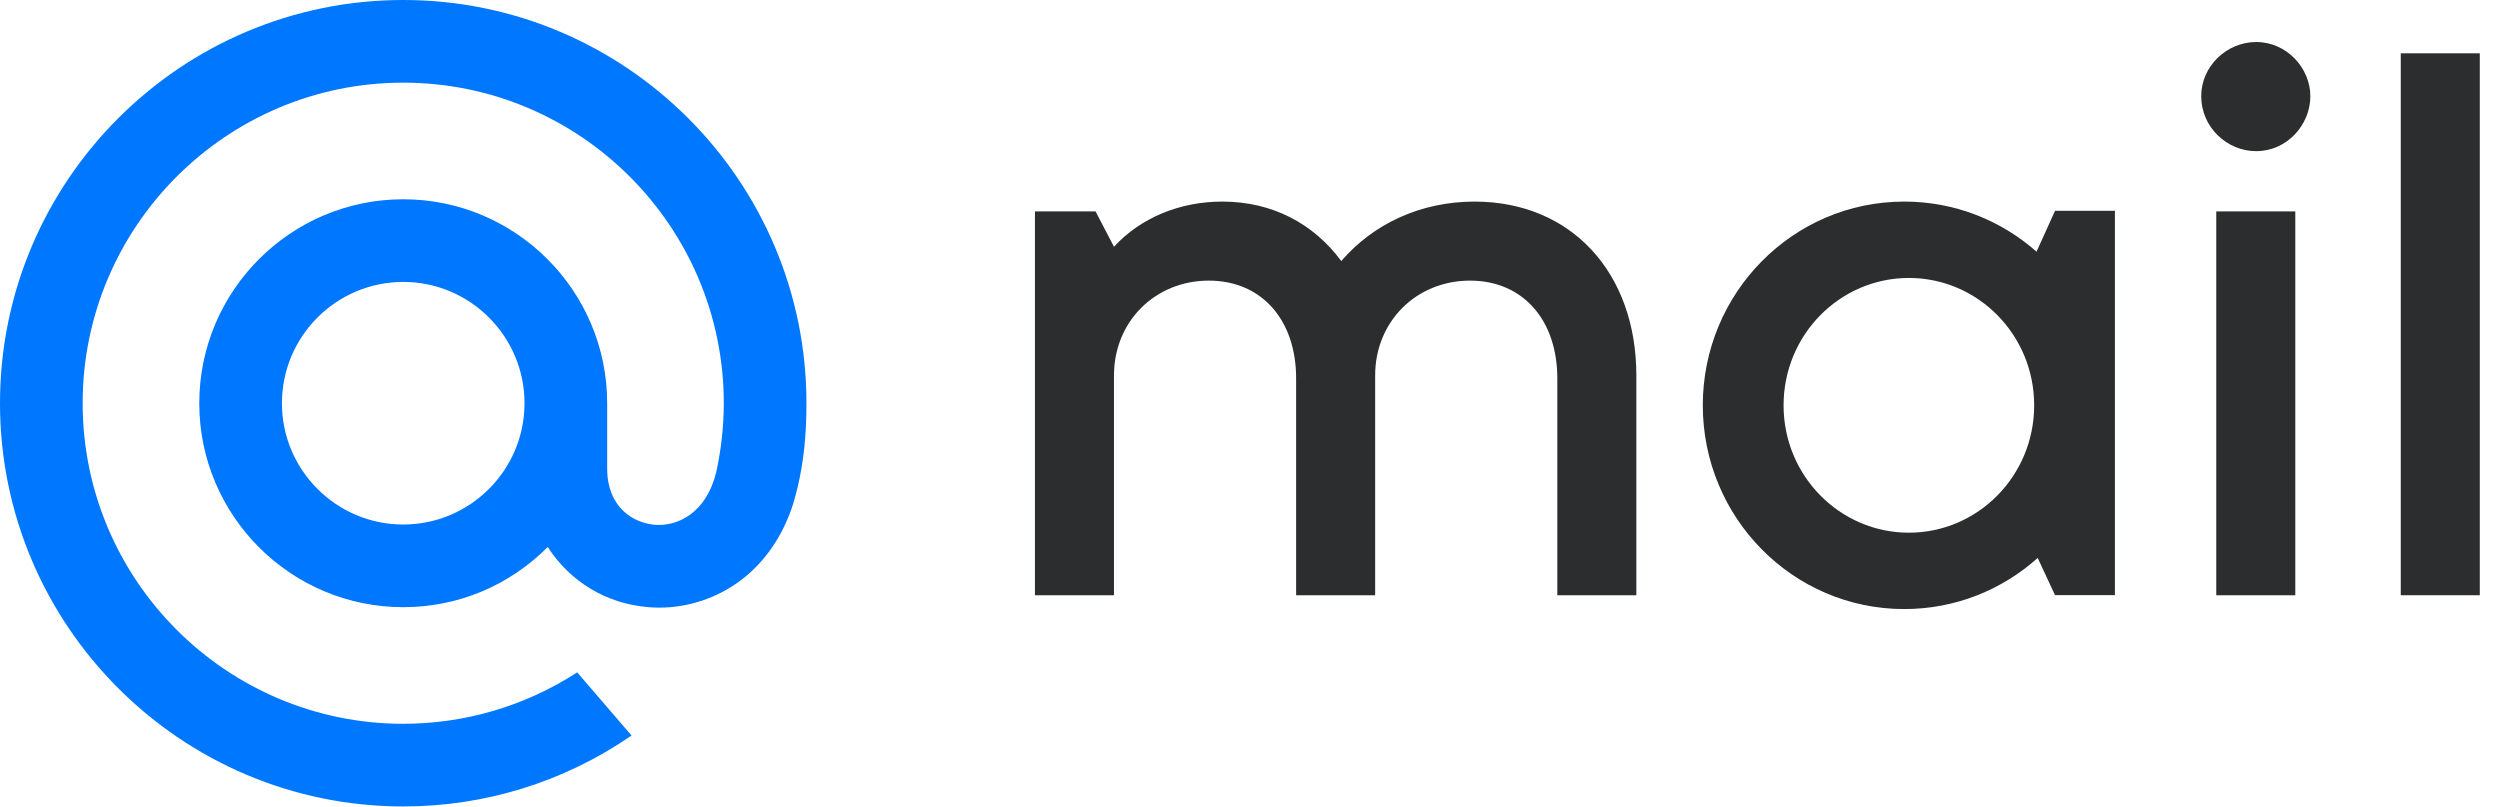
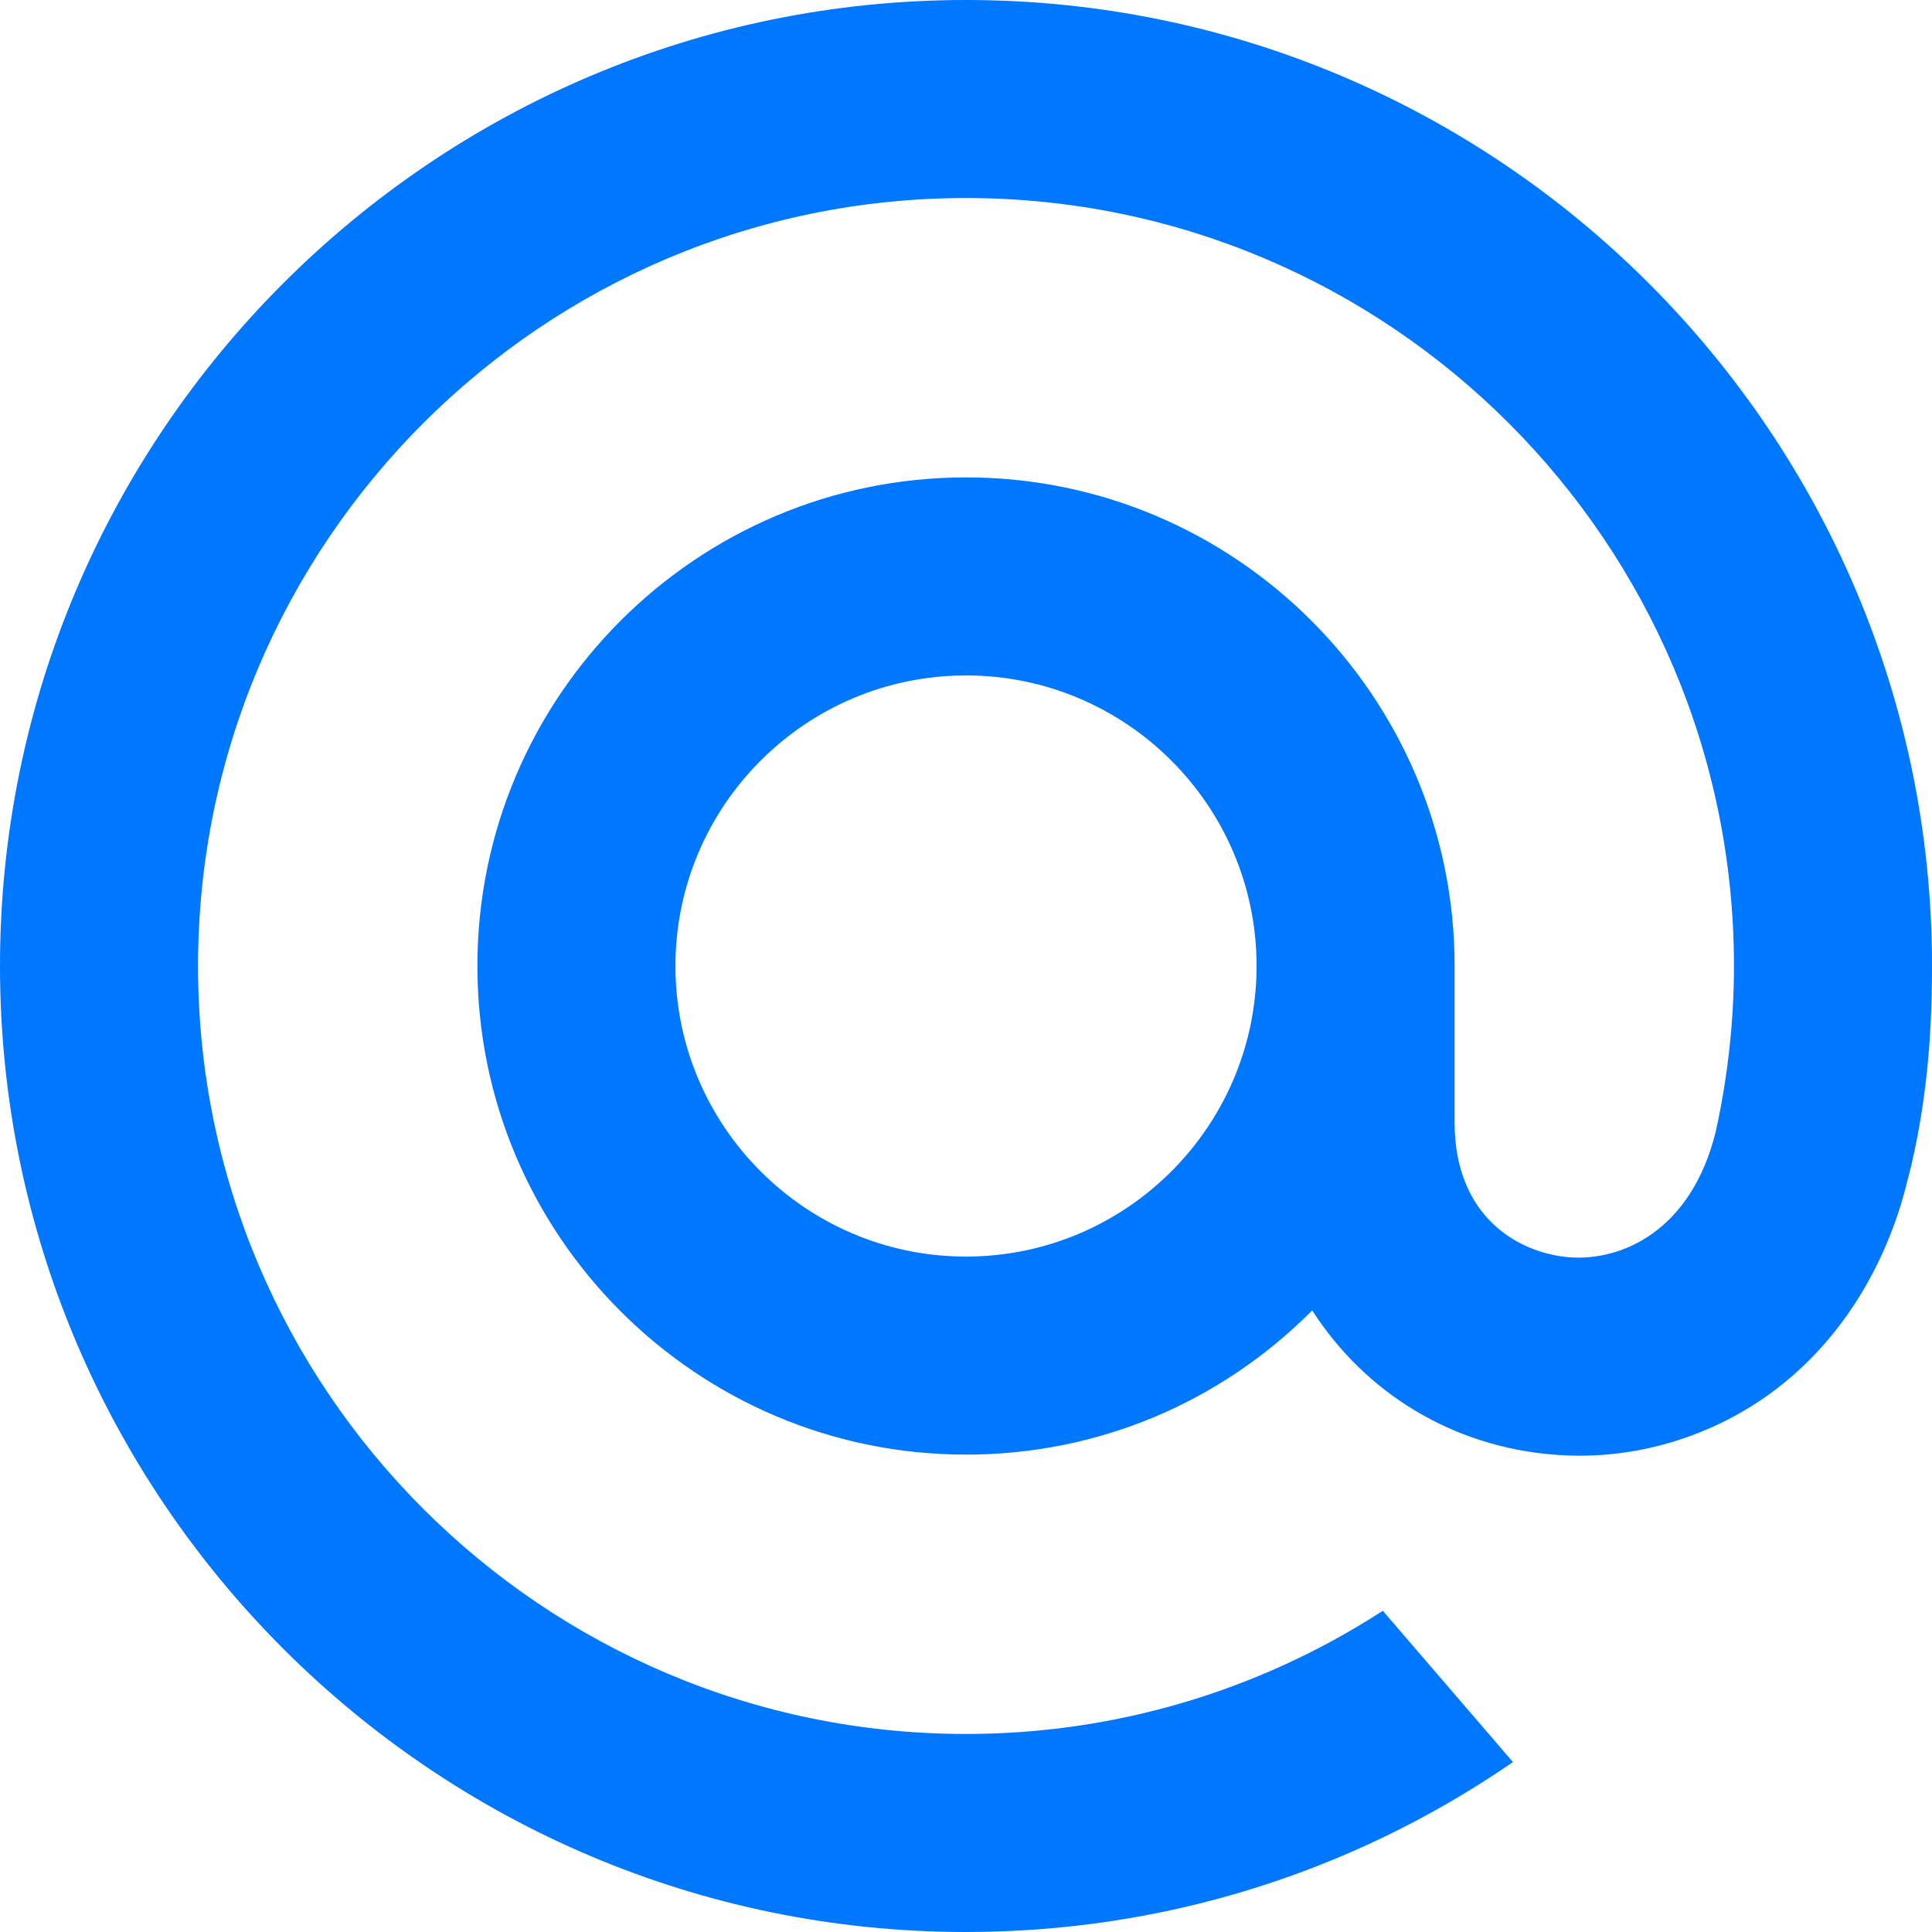
- <svg xmlns="http://www.w3.org/2000/svg" width="93" height="30" viewBox="0 0 93 30" fill="none">
-   <path d="M92.248 1.983V22.143H89.308V1.983H92.248Z" fill="#2C2D2E" />
-   <path d="M85.385 7.863V22.143H82.445V7.863H85.385ZM85.945 3.579C85.945 4.643 85.077 5.623 83.929 5.623C82.837 5.623 81.885 4.727 81.885 3.579C81.885 2.459 82.837 1.563 83.929 1.563C85.077 1.563 85.945 2.543 85.945 3.579Z" fill="#2C2D2E" />
-   <path fill-rule="evenodd" clip-rule="evenodd" d="M70.838 7.499C66.686 7.499 63.344 10.905 63.344 15.078C63.344 19.25 66.686 22.657 70.838 22.657C72.745 22.657 74.482 21.938 75.802 20.756L76.447 22.14H78.675V7.843H76.447L75.759 9.362C74.444 8.202 72.725 7.499 70.838 7.499ZM71.01 10.34C68.449 10.34 66.349 12.448 66.349 15.078C66.349 17.708 68.449 19.816 71.01 19.816C73.571 19.816 75.671 17.708 75.671 15.078C75.671 12.448 73.571 10.34 71.01 10.34Z" fill="#2C2D2E" />
-   <path d="M44.968 10.439C42.98 10.439 41.44 11.951 41.44 13.967V22.143H38.5V7.863H40.754L41.44 9.179C42.448 8.087 43.904 7.499 45.472 7.499C47.32 7.499 48.86 8.311 49.896 9.711C51.072 8.339 52.836 7.499 54.852 7.499C58.464 7.499 60.872 10.159 60.872 13.967V22.143H57.932V14.079C57.932 11.895 56.644 10.439 54.684 10.439C52.696 10.439 51.156 11.951 51.156 13.967V22.143H48.216V14.079C48.216 11.895 46.928 10.439 44.968 10.439Z" fill="#2C2D2E" />
+ <svg xmlns="http://www.w3.org/2000/svg" width="30" height="30" viewBox="0 0 30 30" fill="none">
  <path d="M19.512 15C19.512 17.488 17.488 19.512 15 19.512C12.512 19.512 10.488 17.488 10.488 15C10.488 12.512 12.512 10.488 15 10.488C17.488 10.488 19.512 12.512 19.512 15ZM15 0C6.729 0 0 6.729 0 15C0 23.271 6.729 30 15 30C18.03 30 20.952 29.098 23.45 27.391L23.493 27.361L21.472 25.012L21.438 25.034C19.515 26.271 17.288 26.925 15 26.925C8.424 26.925 3.075 21.576 3.075 15C3.075 8.424 8.424 3.075 15 3.075C21.576 3.075 26.925 8.424 26.925 15C26.925 15.852 26.83 16.715 26.644 17.563C26.267 19.111 25.183 19.585 24.369 19.523C23.551 19.456 22.594 18.873 22.587 17.446V16.358V15C22.587 10.816 19.184 7.413 15 7.413C10.816 7.413 7.413 10.816 7.413 15C7.413 19.184 10.816 22.587 15 22.587C17.032 22.587 18.938 21.792 20.376 20.348C21.211 21.648 22.573 22.463 24.123 22.587C24.256 22.598 24.392 22.604 24.527 22.604C25.617 22.604 26.699 22.239 27.571 21.577C28.47 20.894 29.141 19.907 29.512 18.721C29.572 18.53 29.68 18.091 29.681 18.088L29.684 18.072C29.902 17.121 30 16.172 30 15C30 6.729 23.271 0 15 0" fill="#0077FF" />
</svg>
